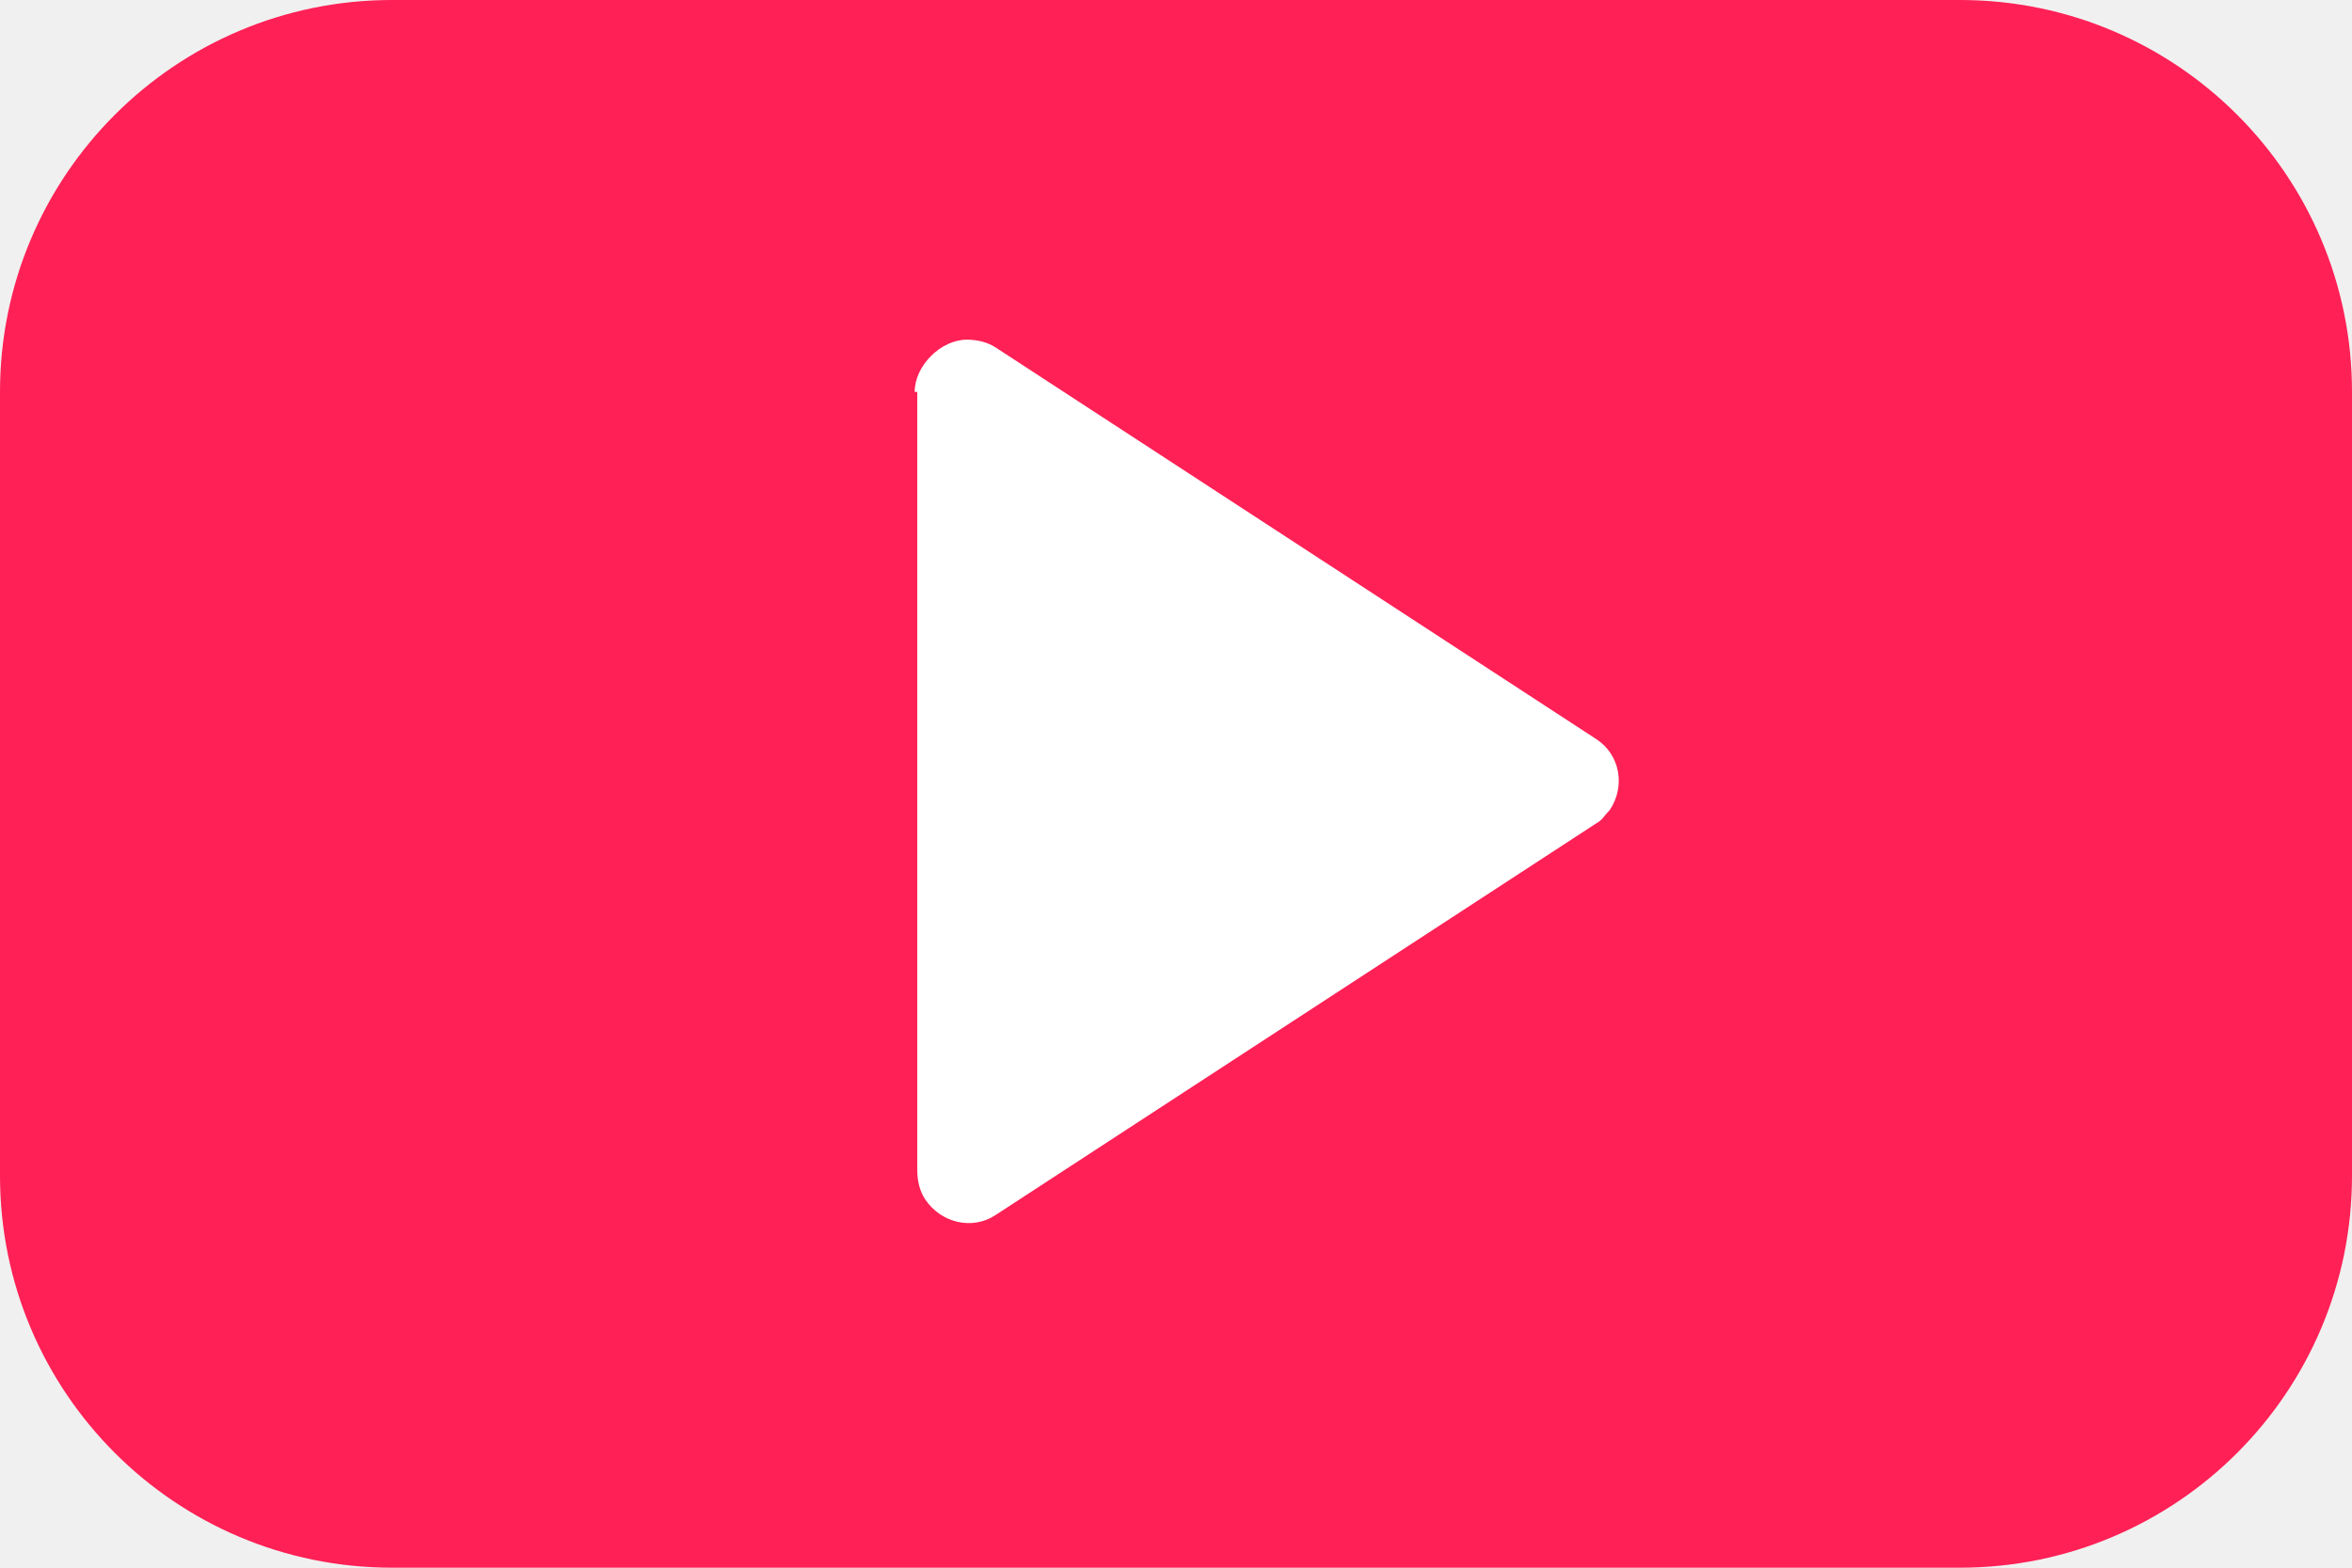
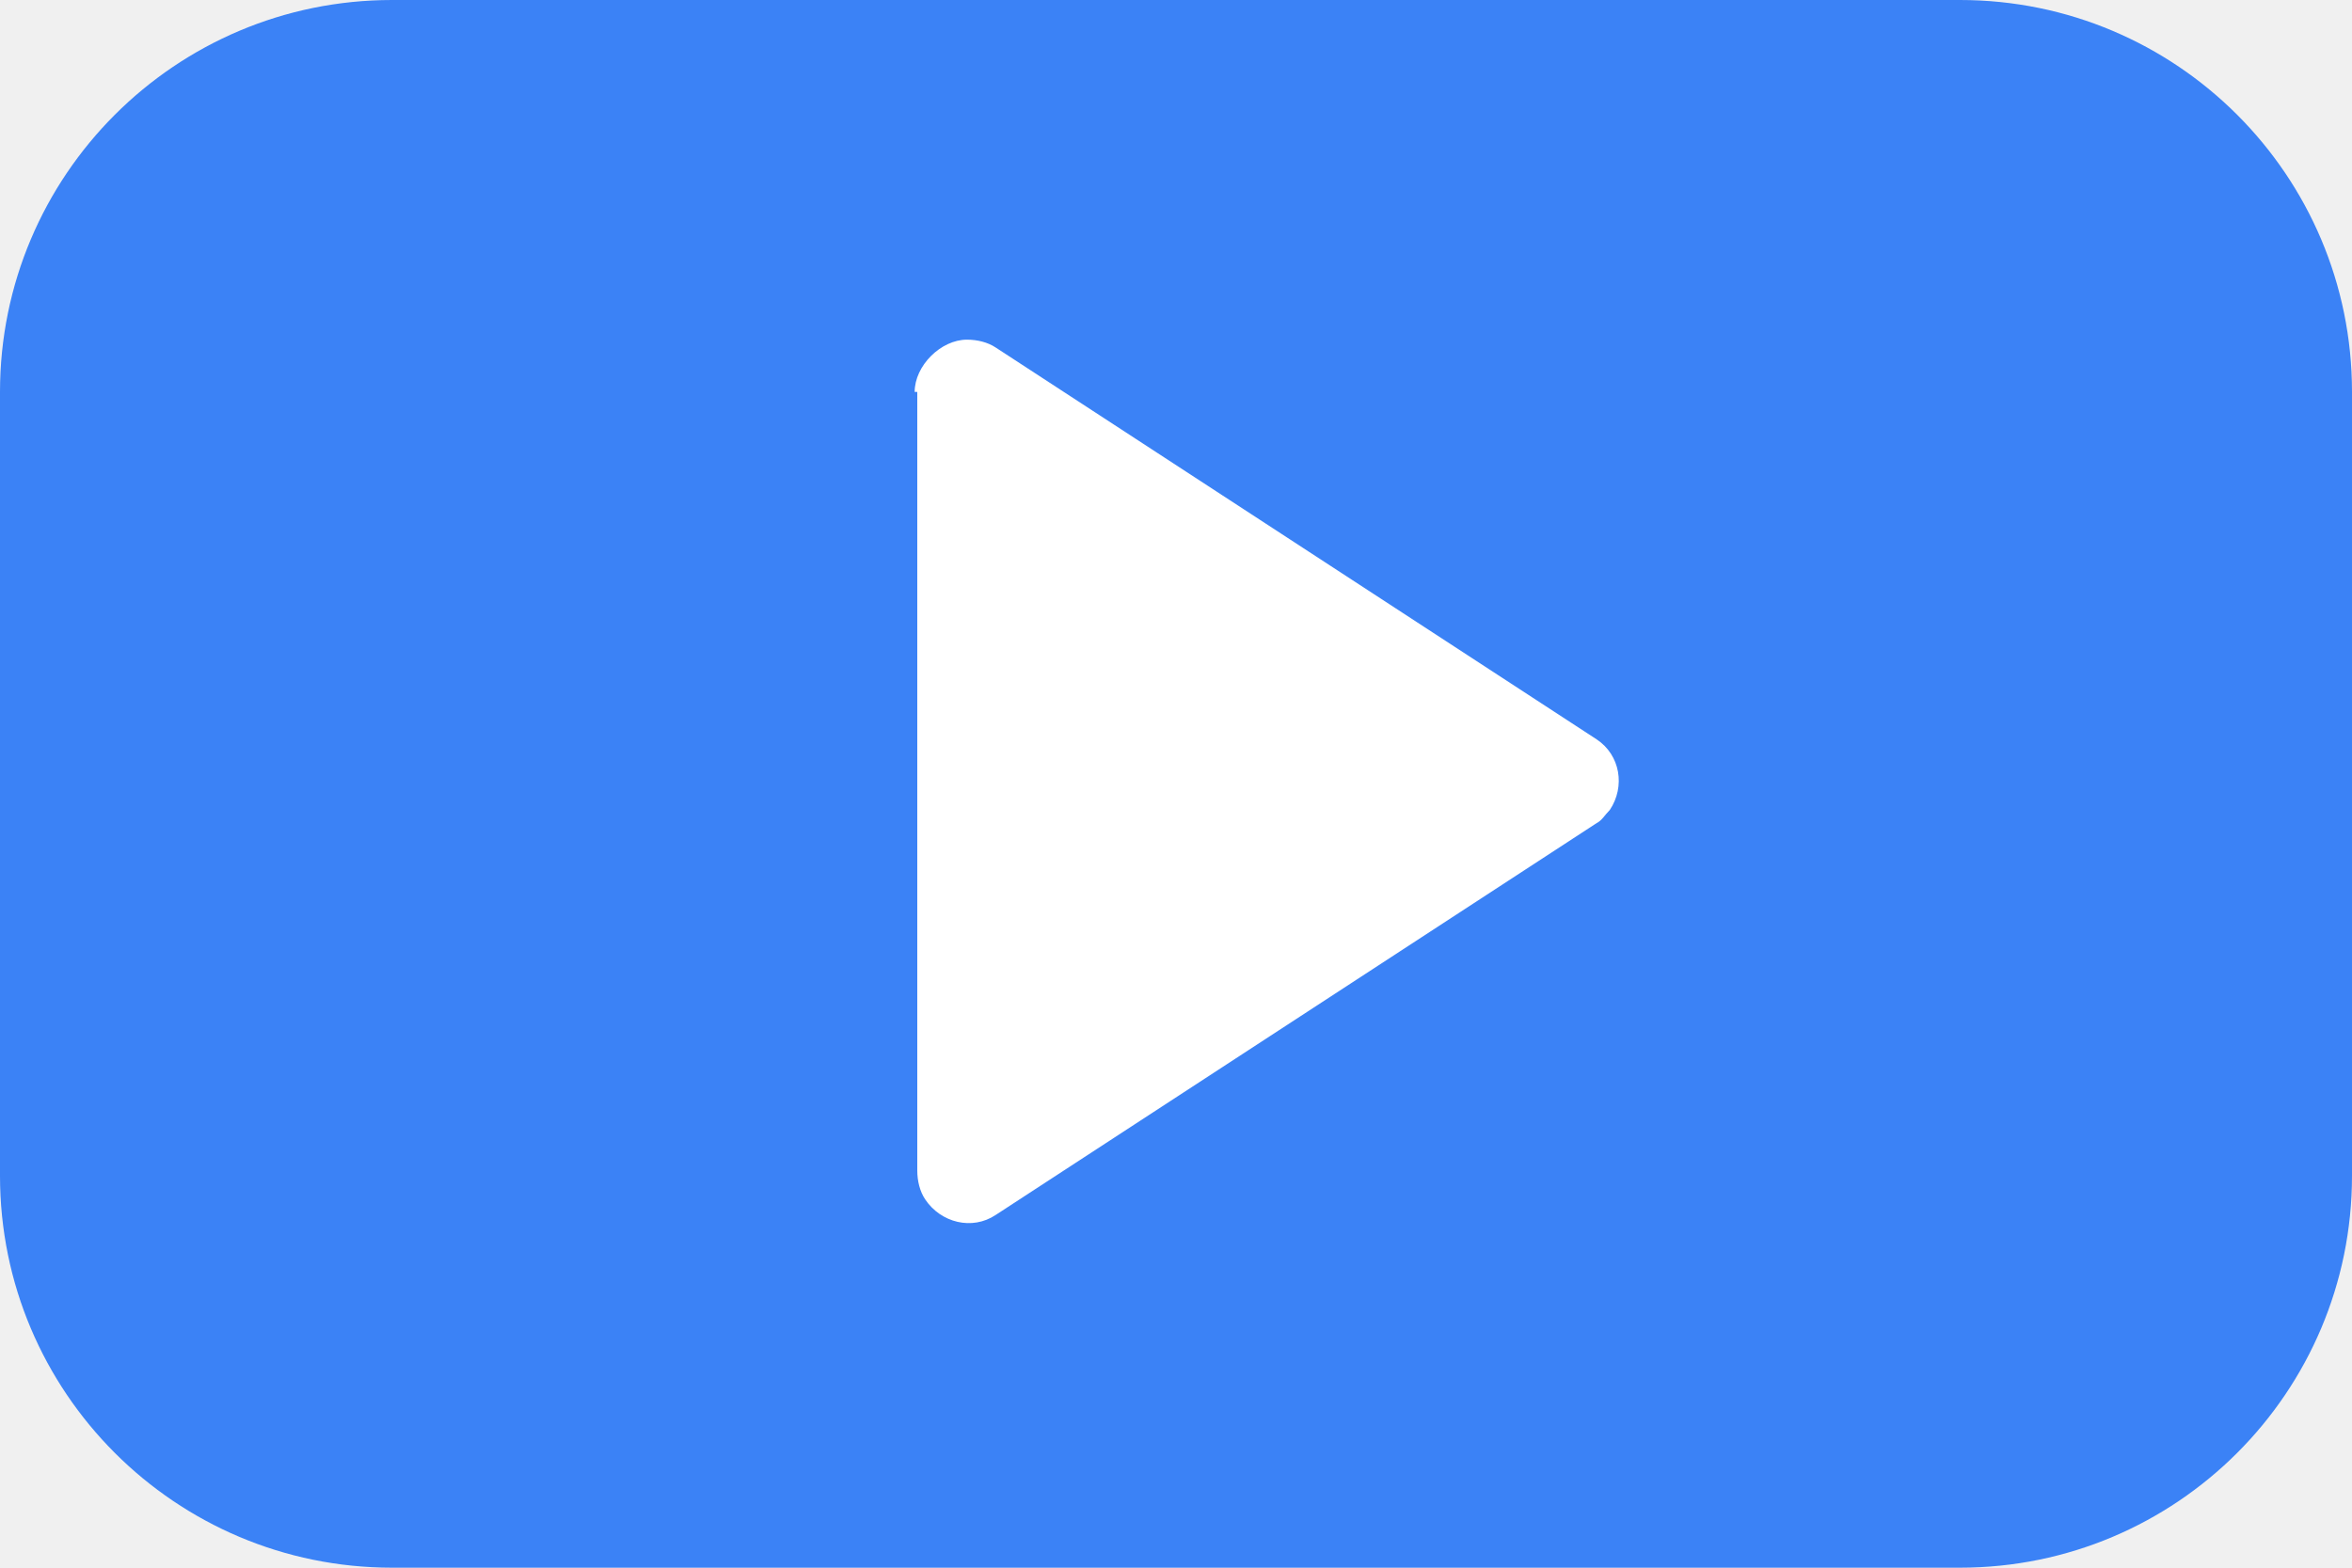
<svg xmlns="http://www.w3.org/2000/svg" viewBox="0 0 90 60">
-   <rect width="90" height="60" rx="15" fill="#FF2056" />
+   <rect width="90" height="60" rx="15" fill="#3b82f6" />
  <path d="M35 15c0-1 1-2 2-2 .4 0 .8.1 1.1.3l23 15c.9.6 1.1 1.8.5 2.7-.2.2-.3.4-.5.5l-23 15c-.9.6-2.1.3-2.7-.6-.2-.3-.3-.7-.3-1.1V15z" fill="white" />
</svg>
